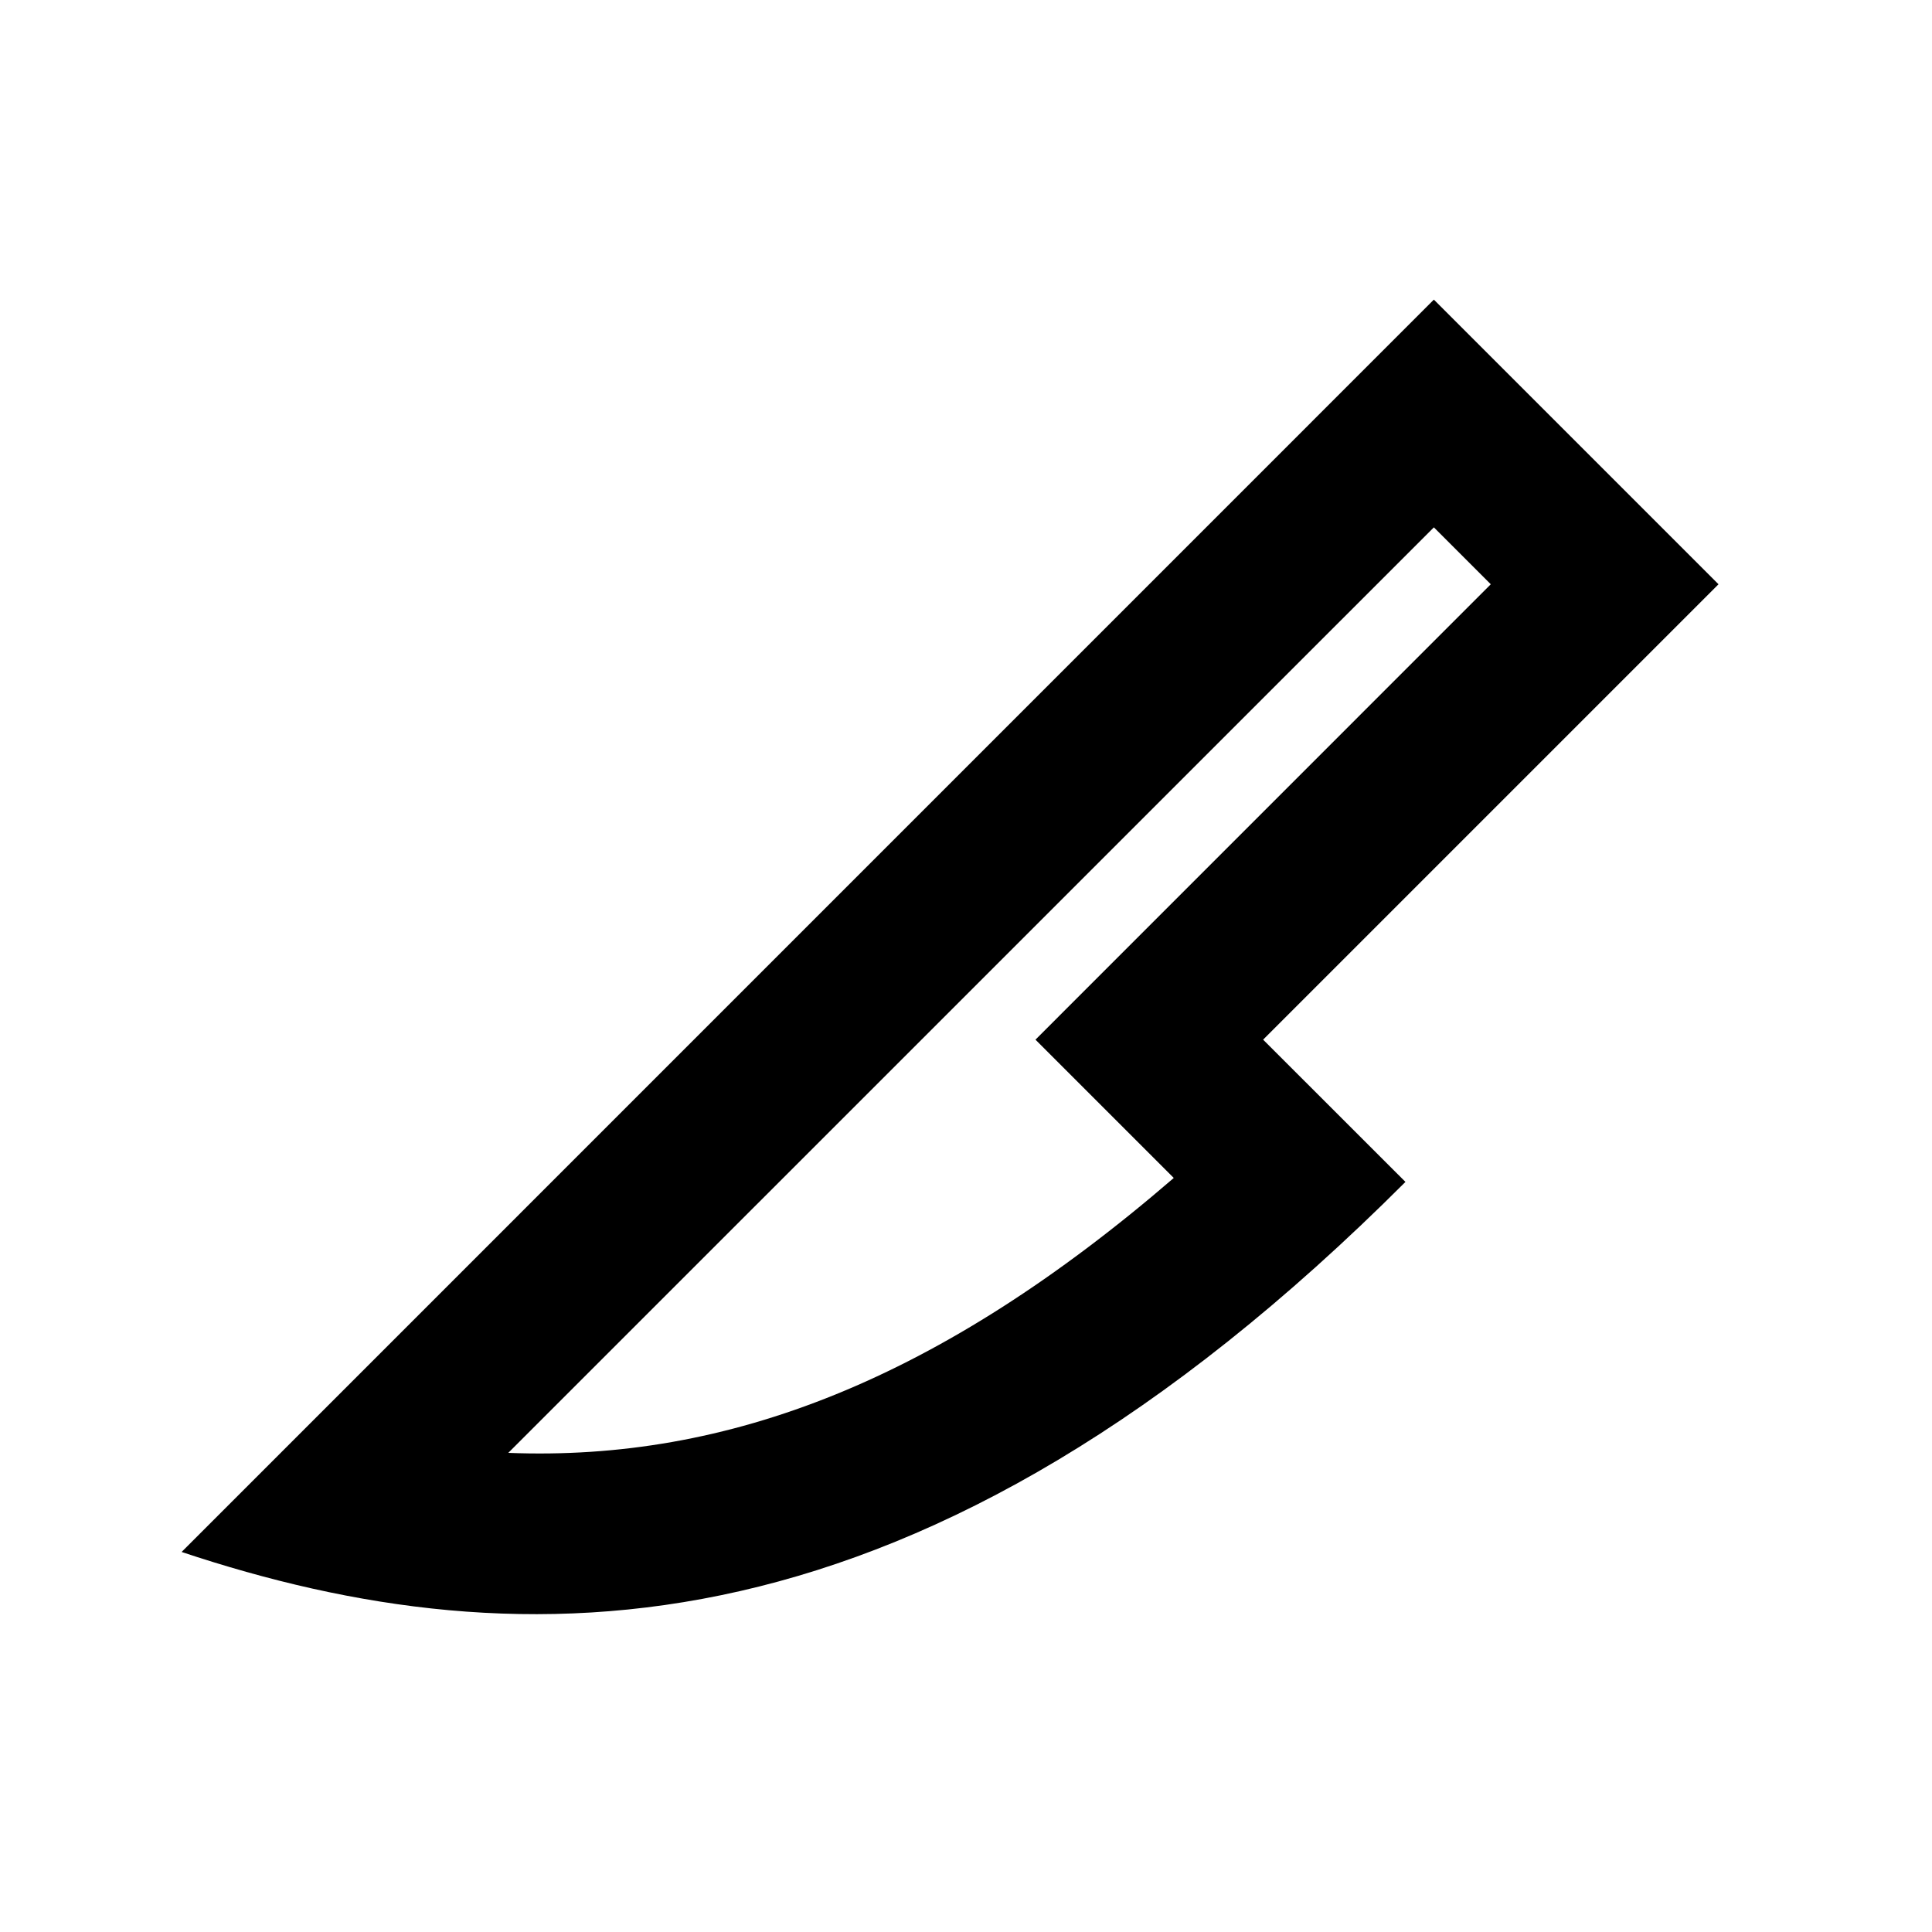
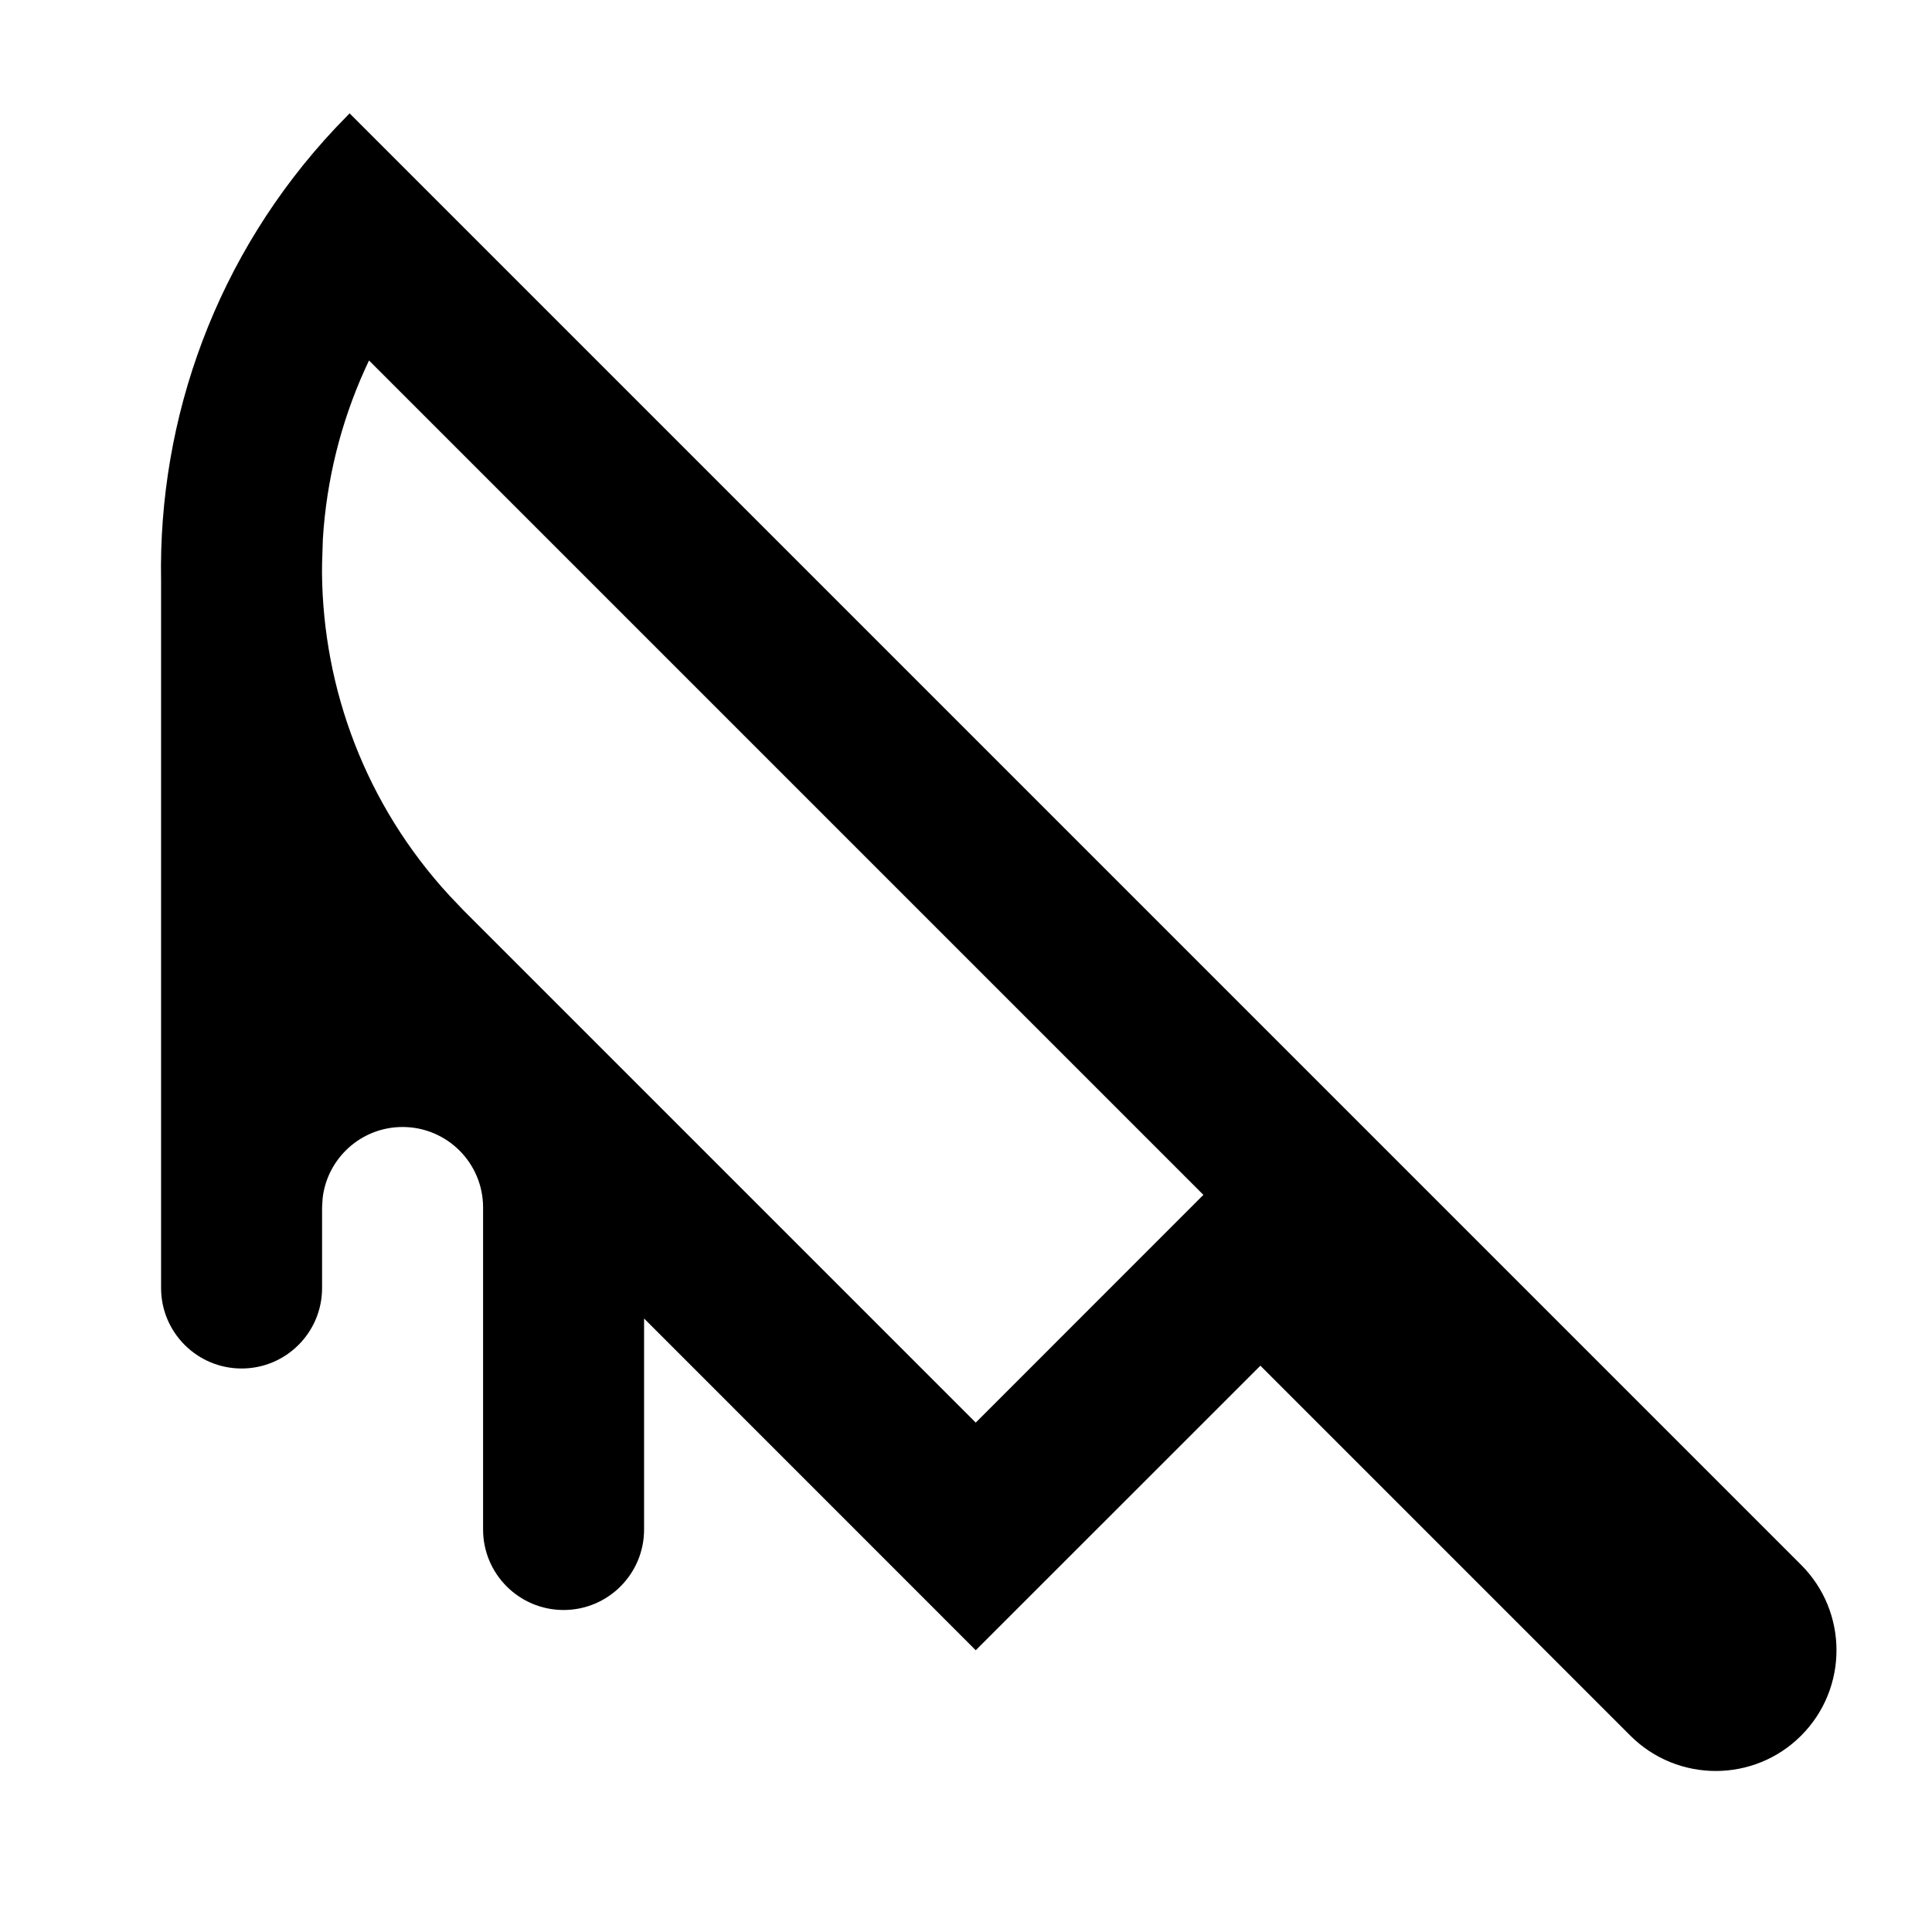
<svg xmlns="http://www.w3.org/2000/svg" viewBox="0 0 24 24">
-   <path d="M15.691 12.915L17.459 14.682C11.448 20.693 6.498 20.693 2.256 19.279L17.812 3.722L21.348 7.258L15.691 12.915ZM12.863 12.915L18.519 7.258L17.812 6.551L6.314 18.048C9.046 18.156 11.672 17.142 14.581 14.633L12.863 12.915Z" />
+   <path d="M4.343 1.408L22.374 19.439C22.96 20.025 22.96 20.975 22.374 21.561C21.789 22.146 20.839 22.146 20.253 21.561L15.657 16.965L12.121 20.5L8.001 16.379L8.001 19C8.001 19.552 7.554 20 7.001 20C6.449 20 6.001 19.552 6.001 19V15C6.001 14.448 5.554 14 5.001 14C4.488 14 4.066 14.386 4.008 14.883L4.001 15V16C4.001 16.552 3.554 17 3.001 17C2.449 17 2.001 16.552 2.001 16L2.001 7.214C1.964 5.194 2.687 3.164 4.17 1.587L4.343 1.408ZM4.584 4.478L4.533 4.588C4.23 5.258 4.056 5.971 4.011 6.691L4.001 7L4 7.12C4.014 8.559 4.541 9.993 5.581 11.123L5.757 11.308L12.121 17.672L14.949 14.843L4.584 4.478Z" />
</svg>
